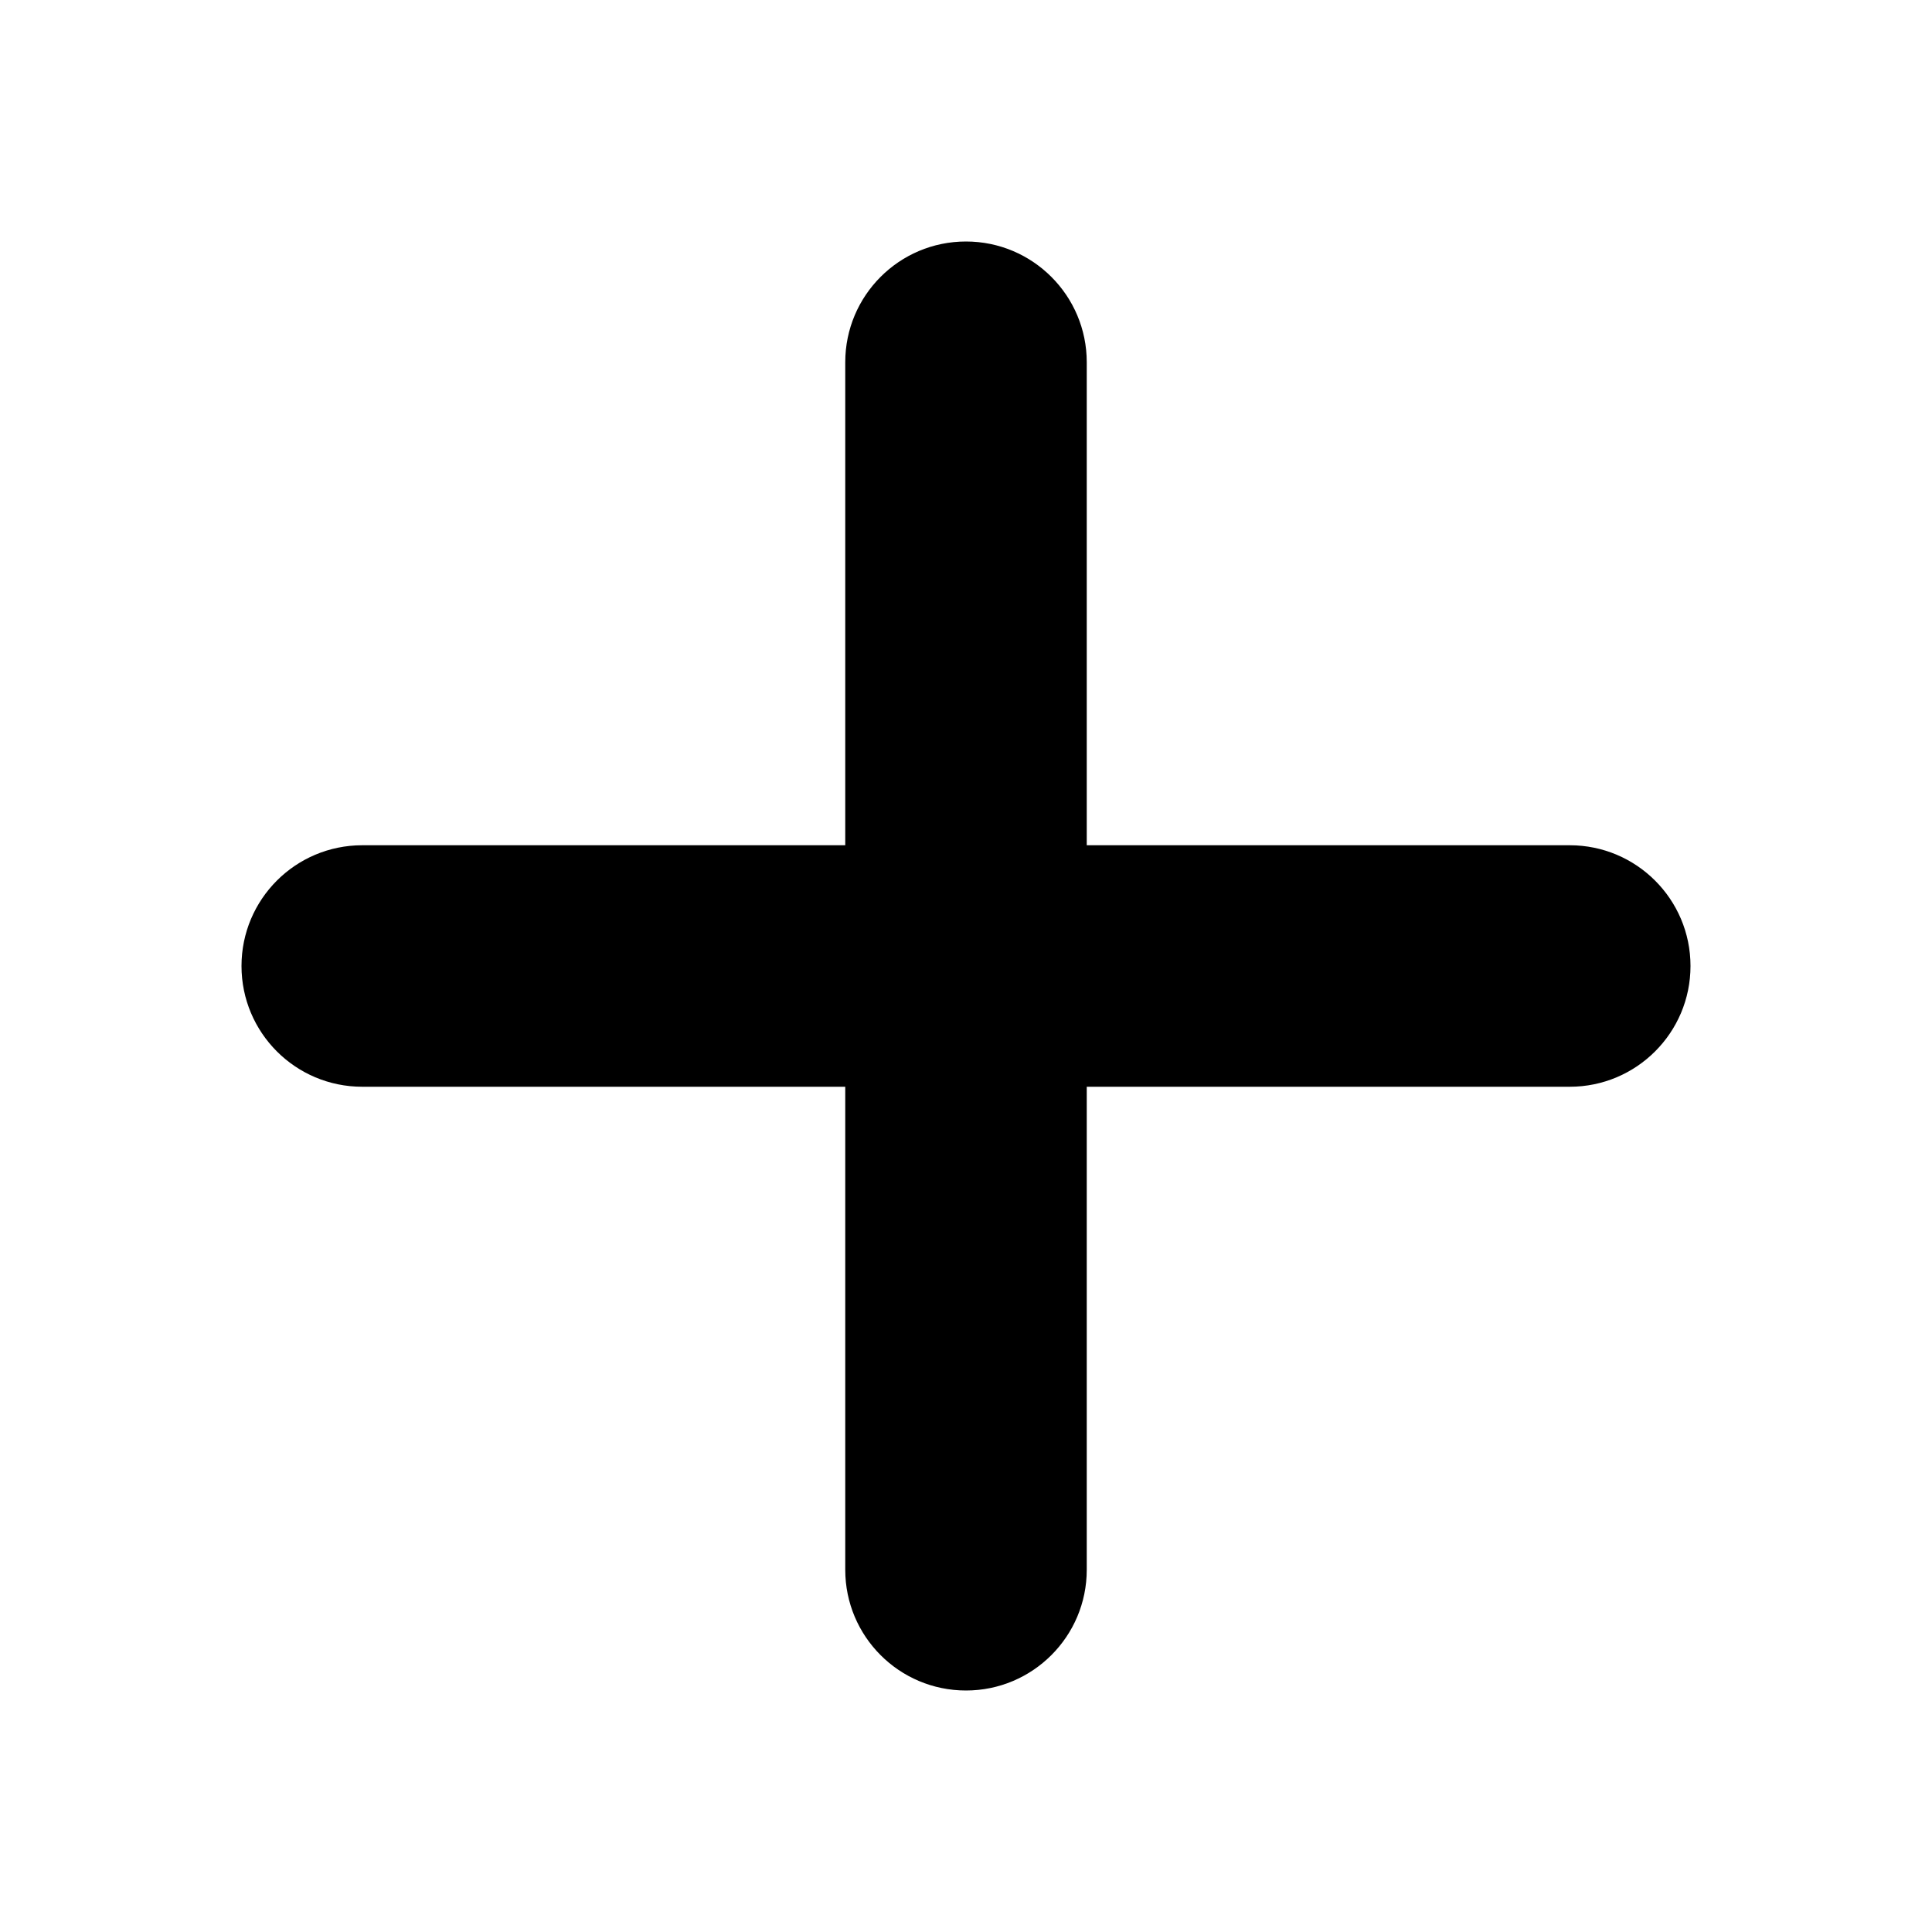
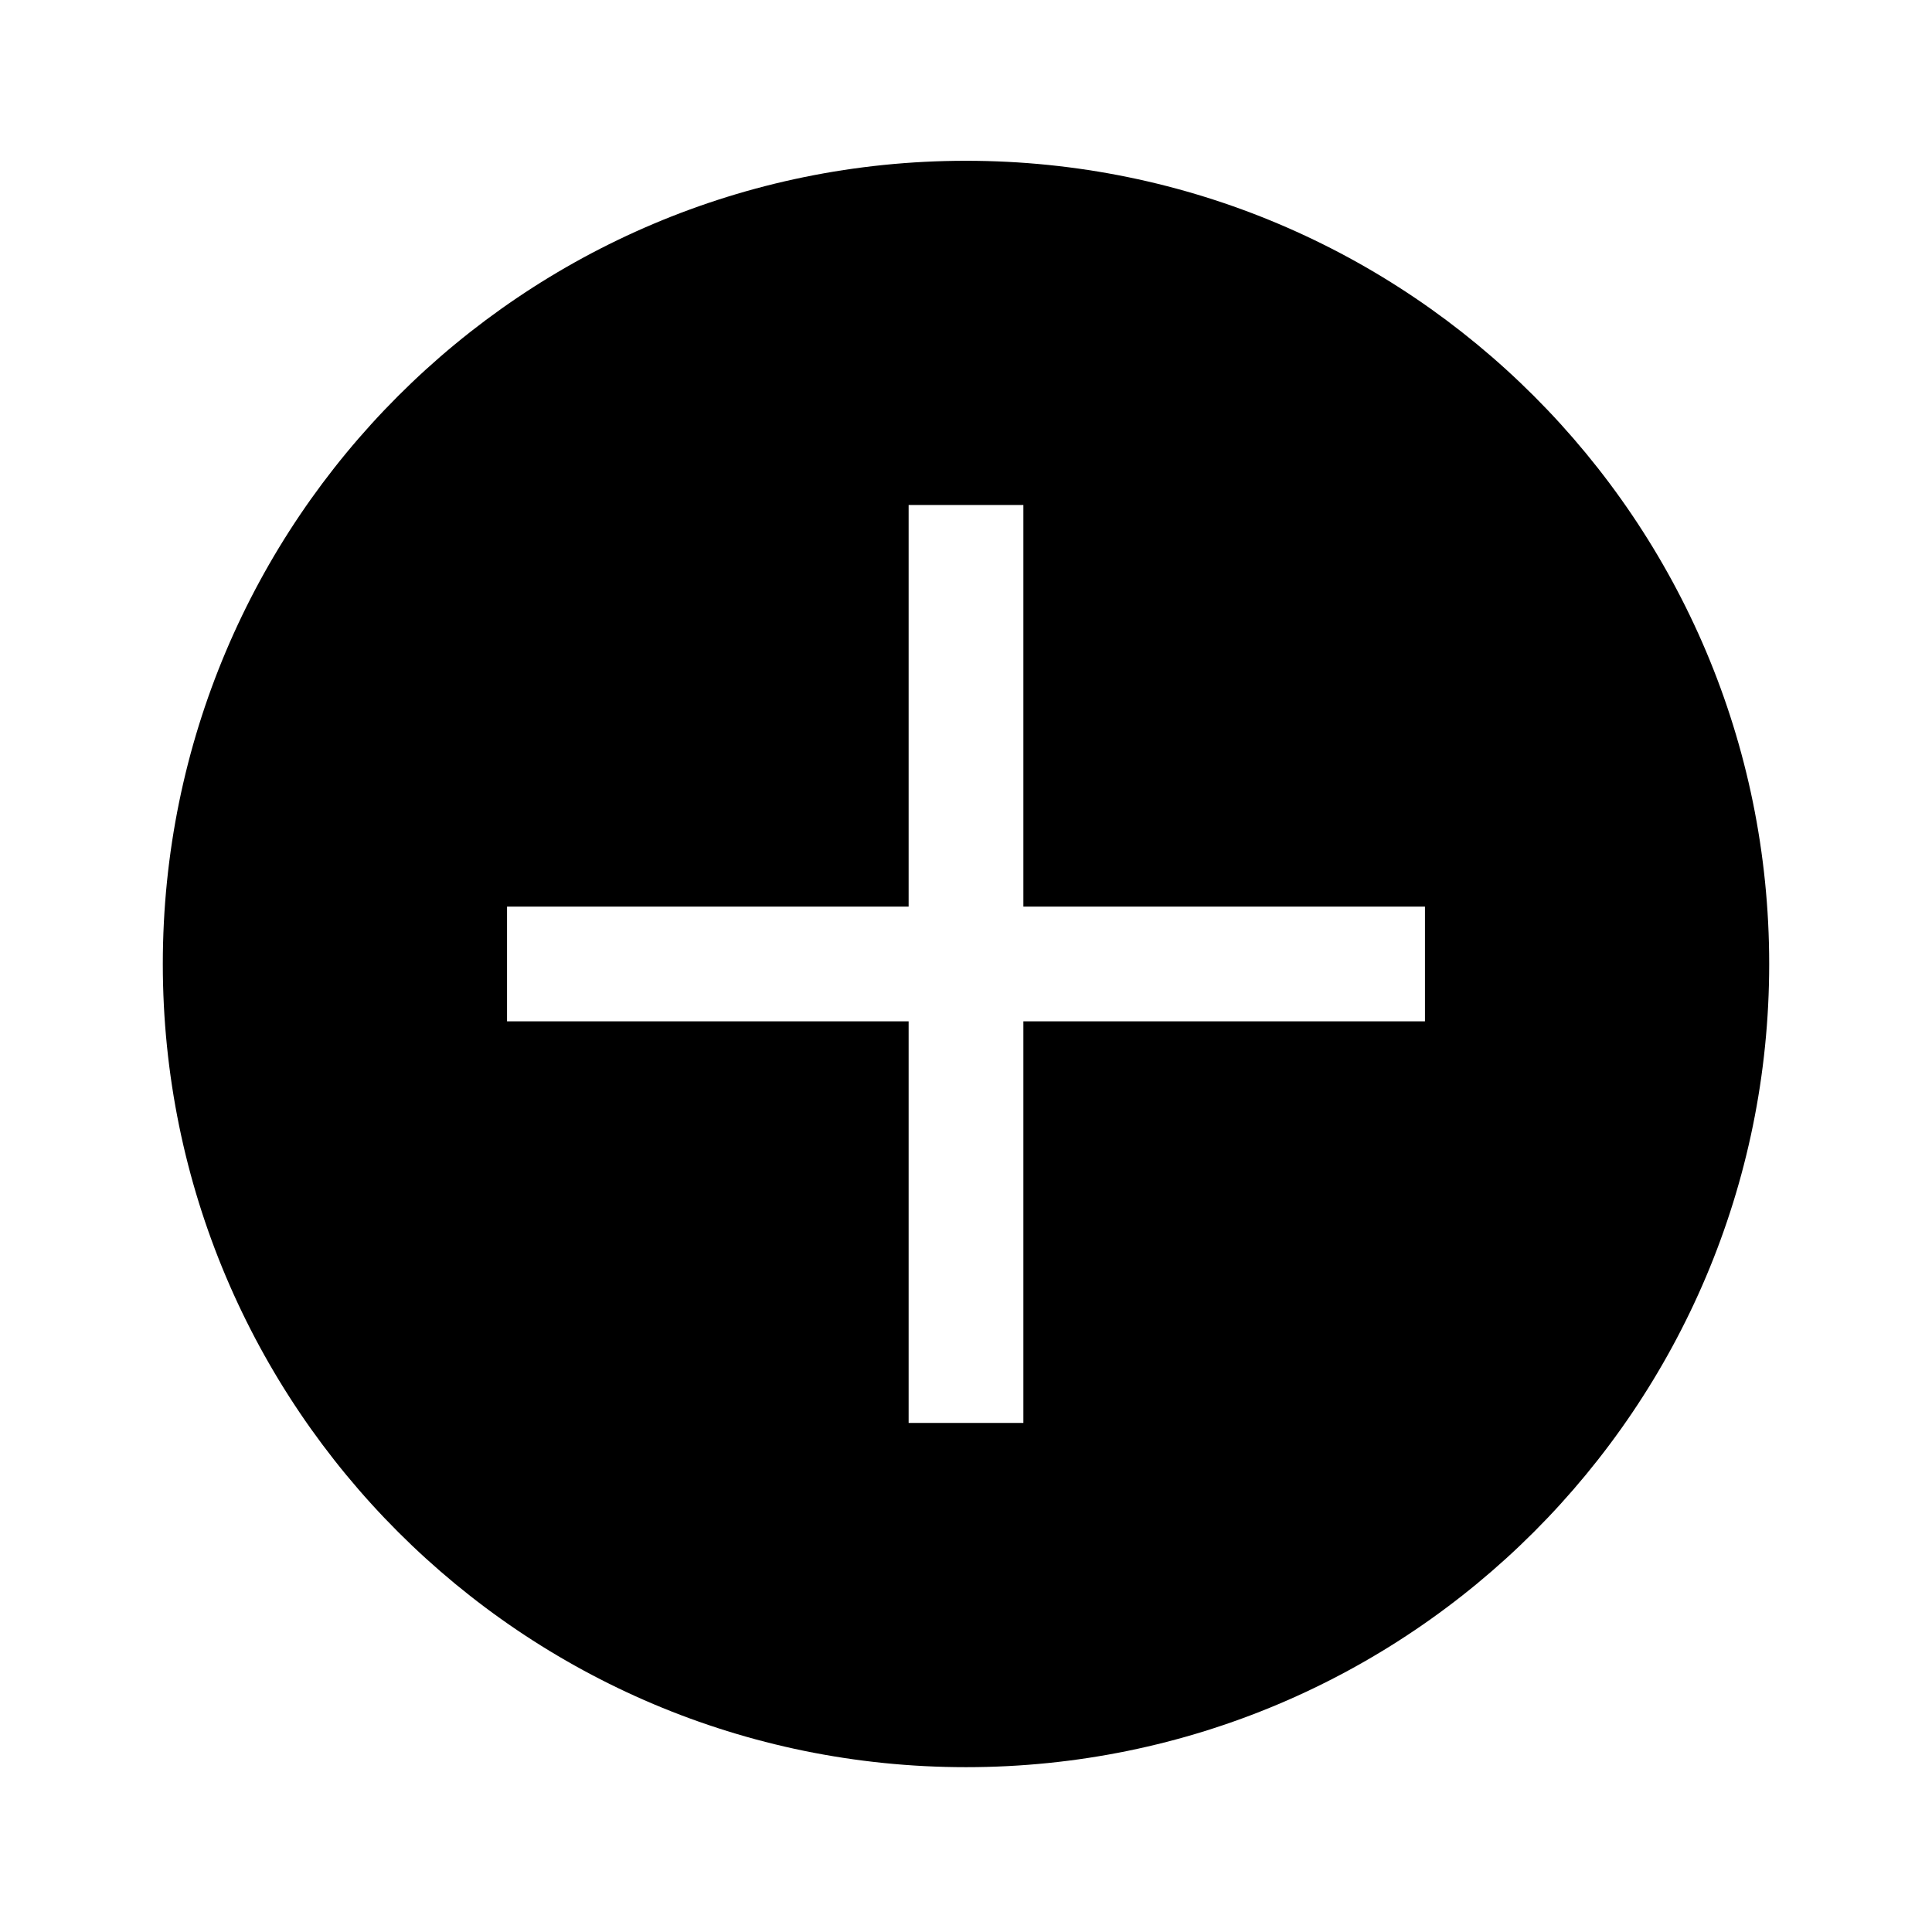
- <svg xmlns="http://www.w3.org/2000/svg" class="icon" width="200px" height="200.00px" viewBox="0 0 1024 1024" version="1.1">
-   <path d="M832 576 576 576 576 832C576 867.328 547.328 896 512 896 476.608 896 448 867.328 448 832L448 576 192 576C156.608 576 128 547.328 128 512 128 476.672 156.608 448 192 448L448 448 448 192C448 156.672 476.608 128 512 128 547.328 128 576 156.672 576 192L576 448 832 448C867.328 448 896 476.672 896 512 896 547.328 867.328 576 832 576Z" />
+ <svg xmlns="http://www.w3.org/2000/svg" t="1490769139094" class="icon" style="" viewBox="0 0 1024 1024" version="1.1" p-id="10456" width="200" height="200">
+   <defs>
+     <style type="text/css" />
+   </defs>
+   <path d="M512 85.22c-235.113 0-425.709 190.596-425.709 425.709 0 235.113 190.596 425.709 425.709 425.709s425.709-190.596 425.709-425.709C937.709 275.817 747.112 85.22 512 85.22zM755.262 541.337l-212.854 0 0 212.854-60.816 0 0-212.854-212.854 0 0-60.816 212.854 0 0-212.854 60.816 0 0 212.854 212.854 0L755.262 541.337z" p-id="10457" />
</svg>
